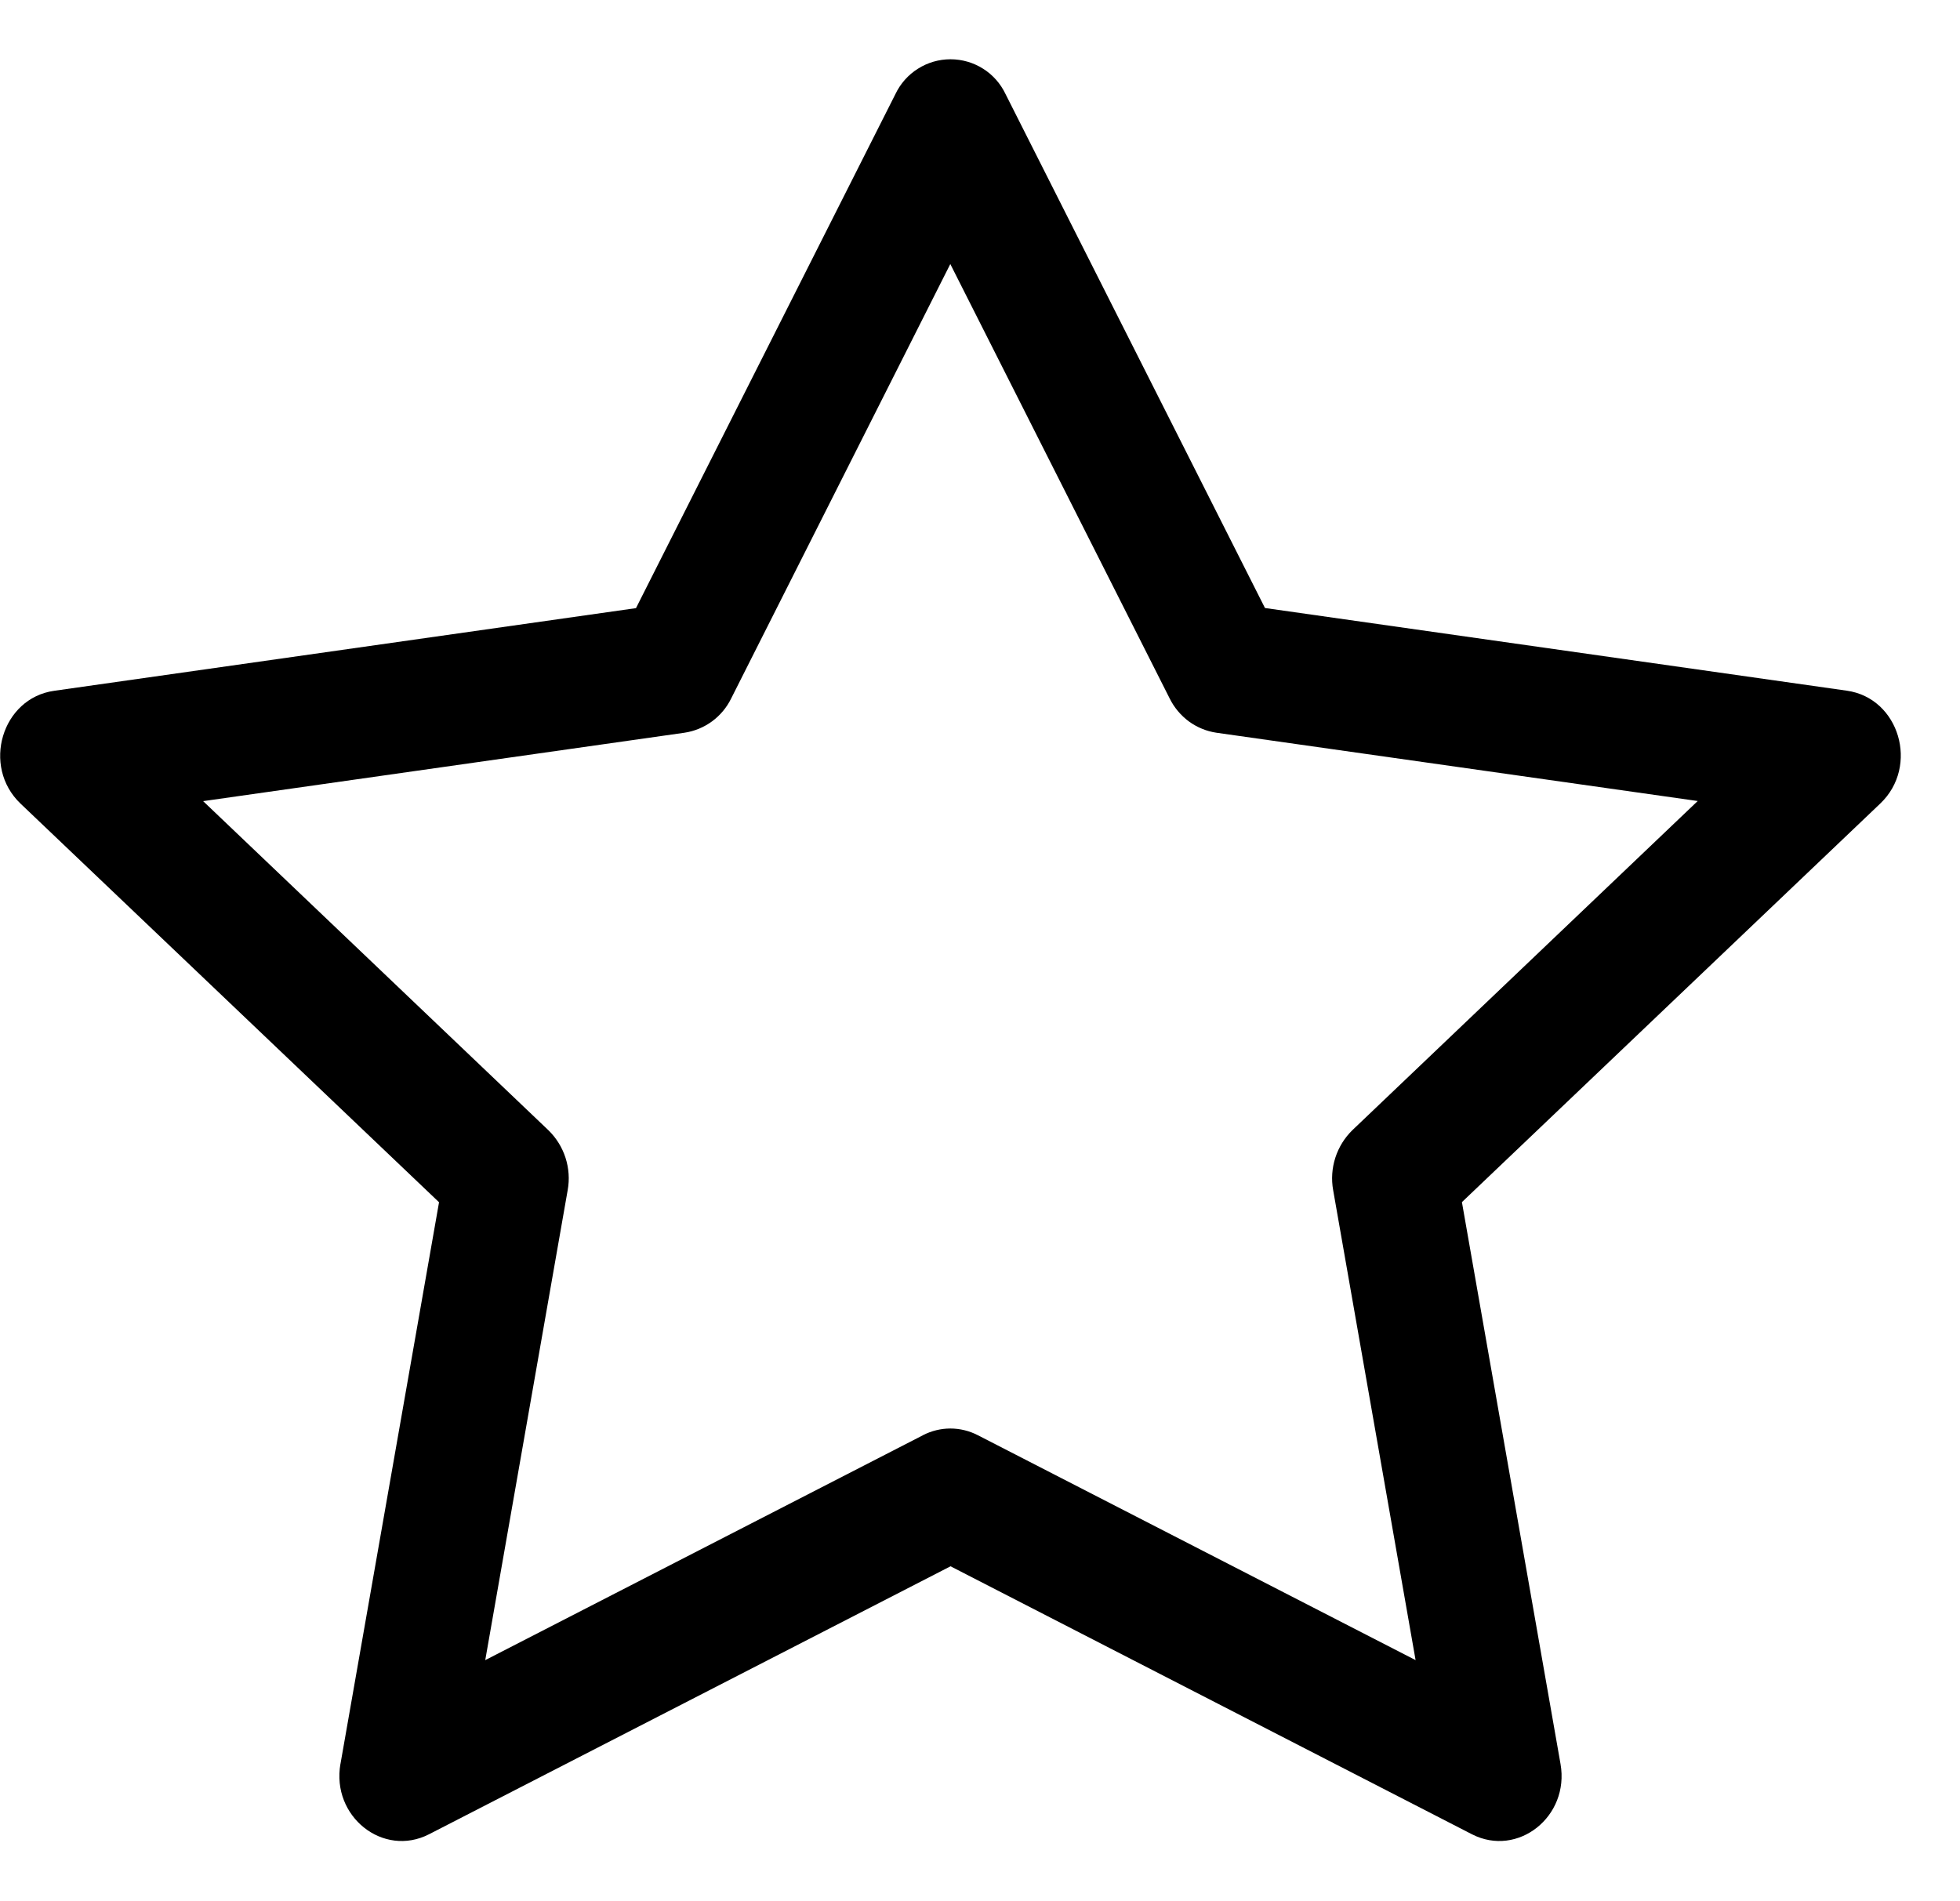
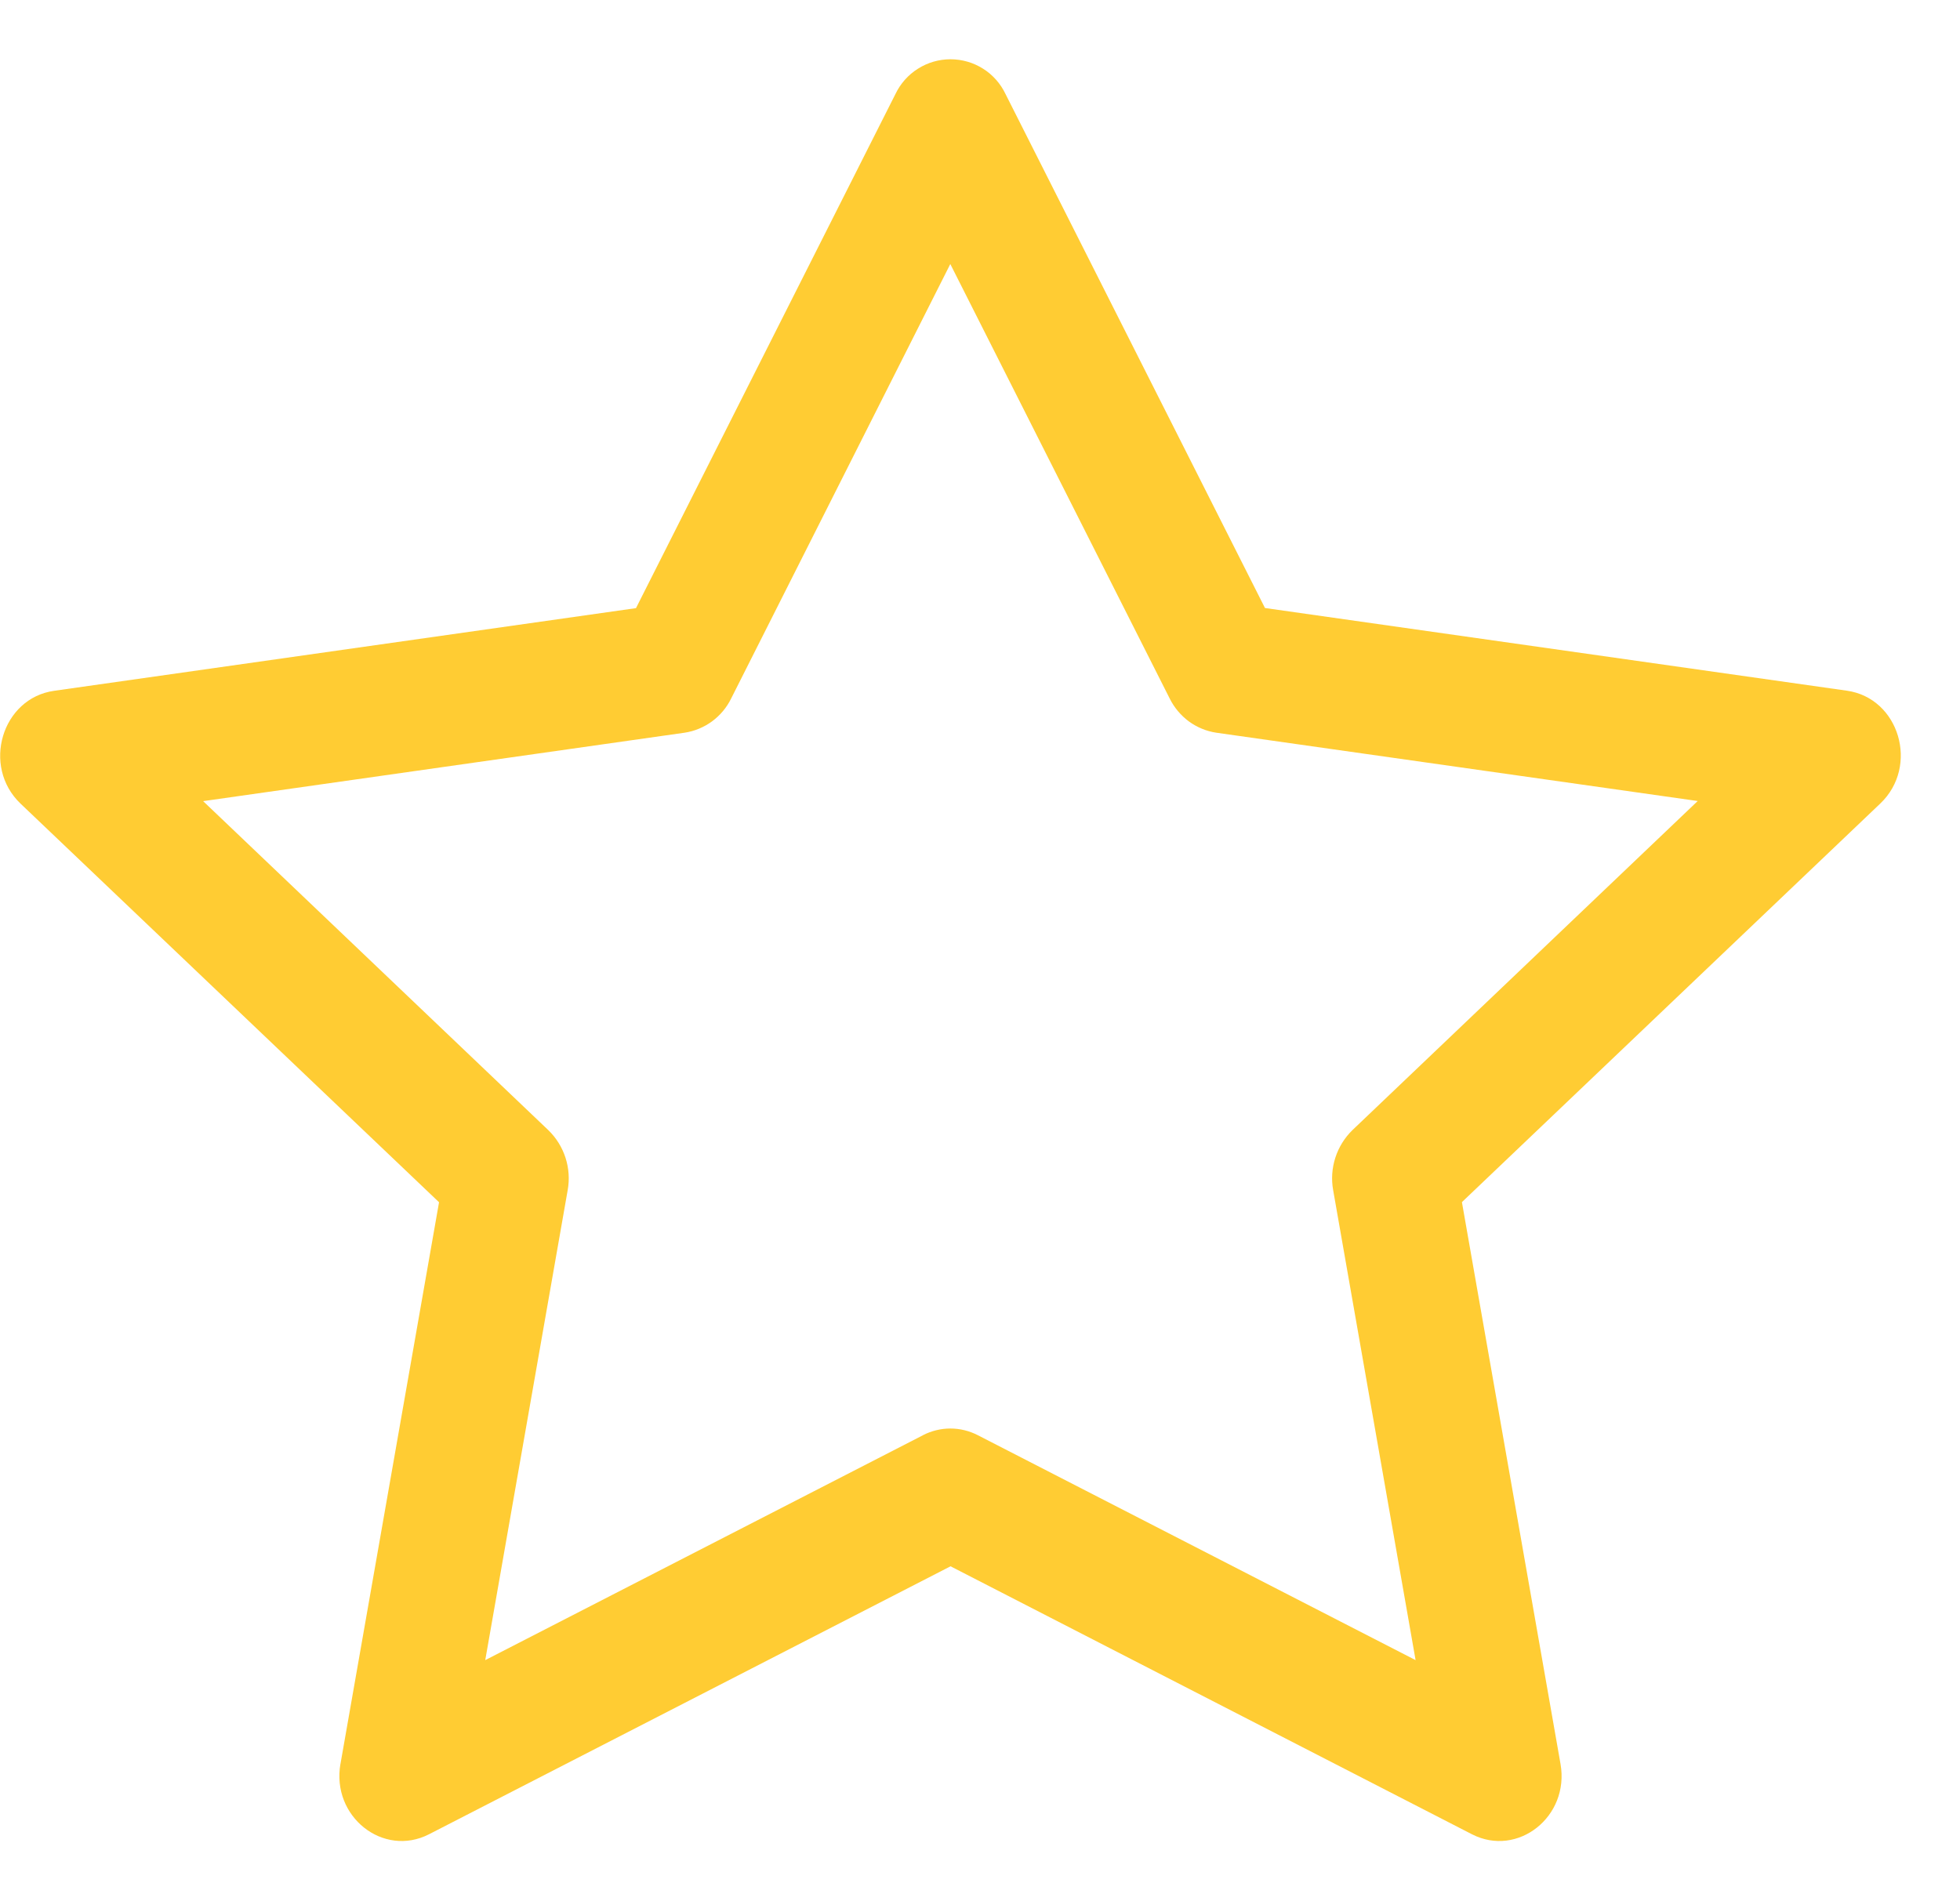
<svg xmlns="http://www.w3.org/2000/svg" width="33" height="32" viewBox="0 0 33 32" fill="none">
-   <path d="M5.732 29.7C5.576 30.588 6.452 31.282 7.224 30.886L16.004 26.374L24.782 30.886C25.554 31.282 26.43 30.588 26.274 29.702L24.614 20.242L31.658 13.53C32.318 12.902 31.978 11.754 31.094 11.63L21.298 10.238L16.93 1.584C16.847 1.409 16.716 1.26 16.552 1.157C16.388 1.053 16.197 0.998 16.003 0.998C15.809 0.998 15.619 1.053 15.455 1.157C15.291 1.26 15.159 1.409 15.076 1.584L10.708 10.24L0.912 11.632C0.03 11.756 -0.312 12.904 0.346 13.532L7.392 20.244L5.732 29.704V29.7ZM15.542 24.166L8.17 27.954L9.558 20.04C9.591 19.858 9.578 19.671 9.521 19.494C9.464 19.318 9.365 19.159 9.232 19.03L3.42 13.49L11.524 12.338C11.692 12.313 11.851 12.247 11.988 12.147C12.125 12.046 12.236 11.914 12.31 11.762L16 4.446L19.694 11.762C19.769 11.914 19.88 12.046 20.016 12.147C20.153 12.247 20.312 12.313 20.48 12.338L28.584 13.488L22.772 19.028C22.639 19.157 22.54 19.317 22.483 19.493C22.426 19.67 22.413 19.858 22.446 20.04L23.834 27.954L16.462 24.166C16.32 24.093 16.162 24.054 16.001 24.054C15.841 24.054 15.683 24.093 15.54 24.166H15.542Z" fill="black" />
+   <path d="M5.732 29.7C5.576 30.588 6.452 31.282 7.224 30.886L16.004 26.374L24.782 30.886C25.554 31.282 26.43 30.588 26.274 29.702L24.614 20.242L31.658 13.53C32.318 12.902 31.978 11.754 31.094 11.63L21.298 10.238L16.93 1.584C16.847 1.409 16.716 1.26 16.552 1.157C16.388 1.053 16.197 0.998 16.003 0.998C15.809 0.998 15.619 1.053 15.455 1.157C15.291 1.26 15.159 1.409 15.076 1.584L10.708 10.24L0.912 11.632C0.03 11.756 -0.312 12.904 0.346 13.532L7.392 20.244L5.732 29.704V29.7ZM15.542 24.166L8.17 27.954L9.558 20.04C9.591 19.858 9.578 19.671 9.521 19.494C9.464 19.318 9.365 19.159 9.232 19.03L3.42 13.49L11.524 12.338C11.692 12.313 11.851 12.247 11.988 12.147C12.125 12.046 12.236 11.914 12.31 11.762L16 4.446L19.694 11.762C19.769 11.914 19.88 12.046 20.016 12.147C20.153 12.247 20.312 12.313 20.48 12.338L28.584 13.488L22.772 19.028C22.639 19.157 22.54 19.317 22.483 19.493C22.426 19.67 22.413 19.858 22.446 20.04L23.834 27.954L16.462 24.166C16.32 24.093 16.162 24.054 16.001 24.054C15.841 24.054 15.683 24.093 15.54 24.166H15.542Z" fill="#ffcc33" />
</svg>
